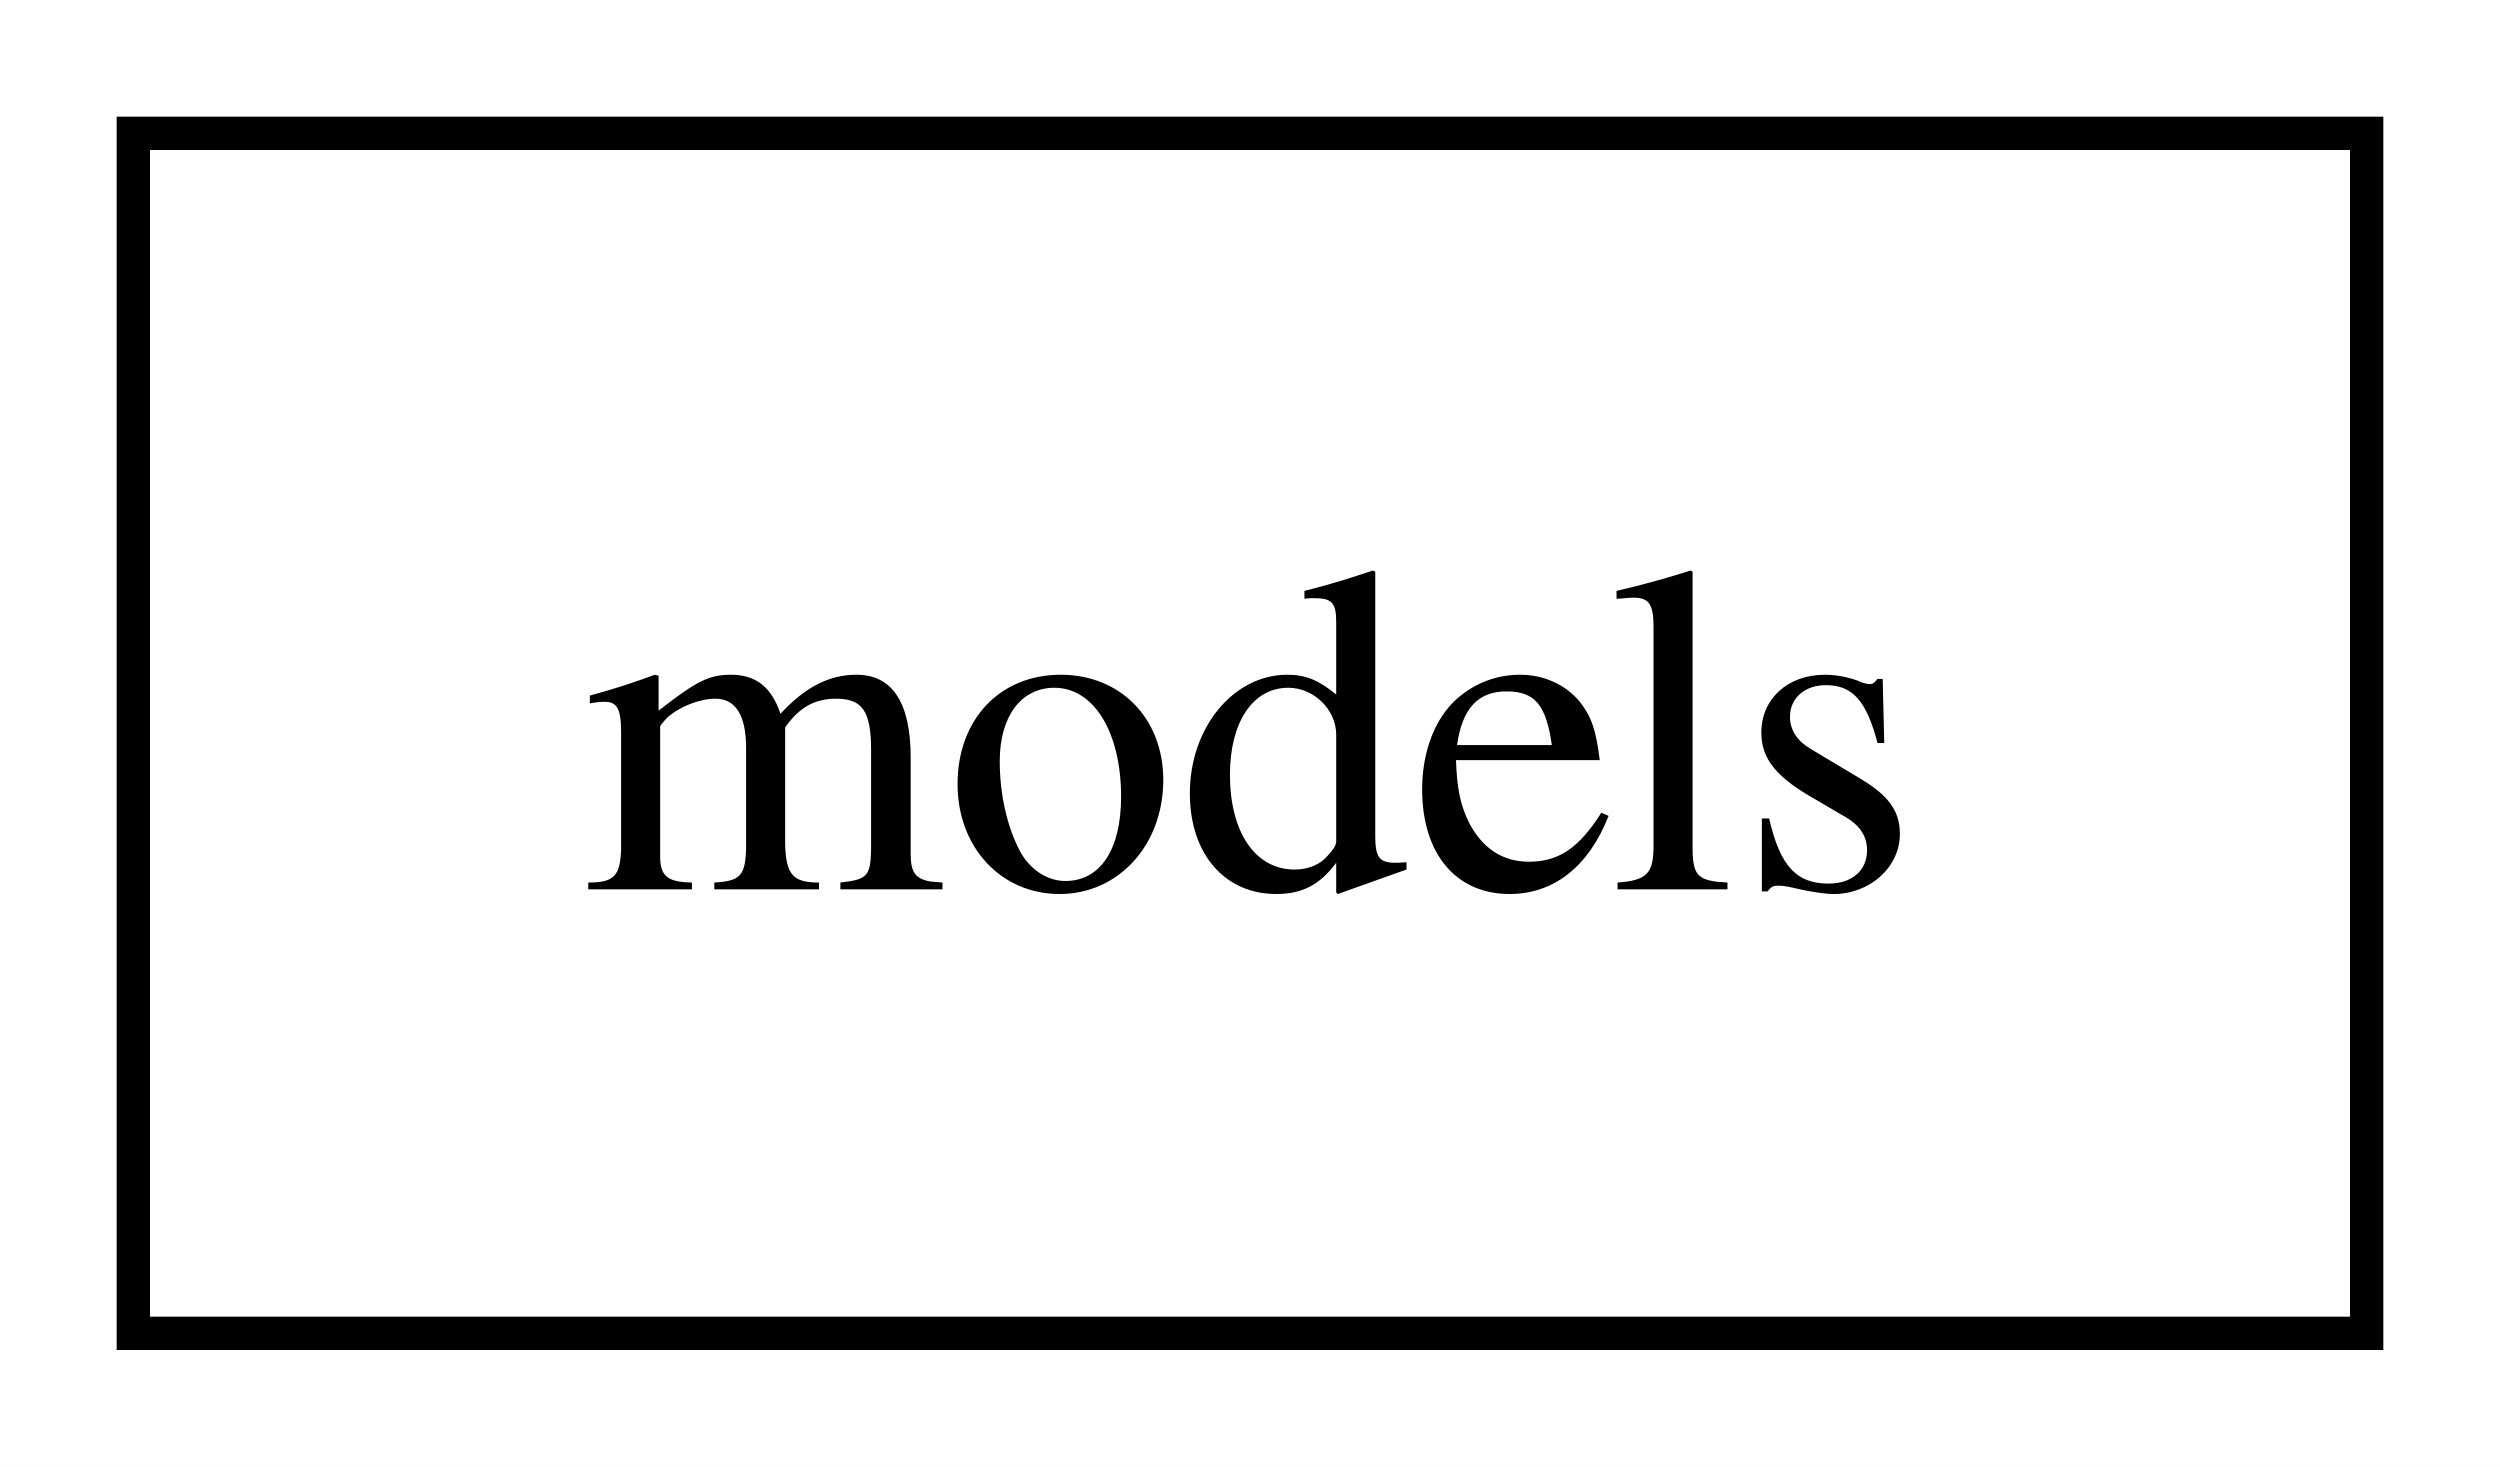
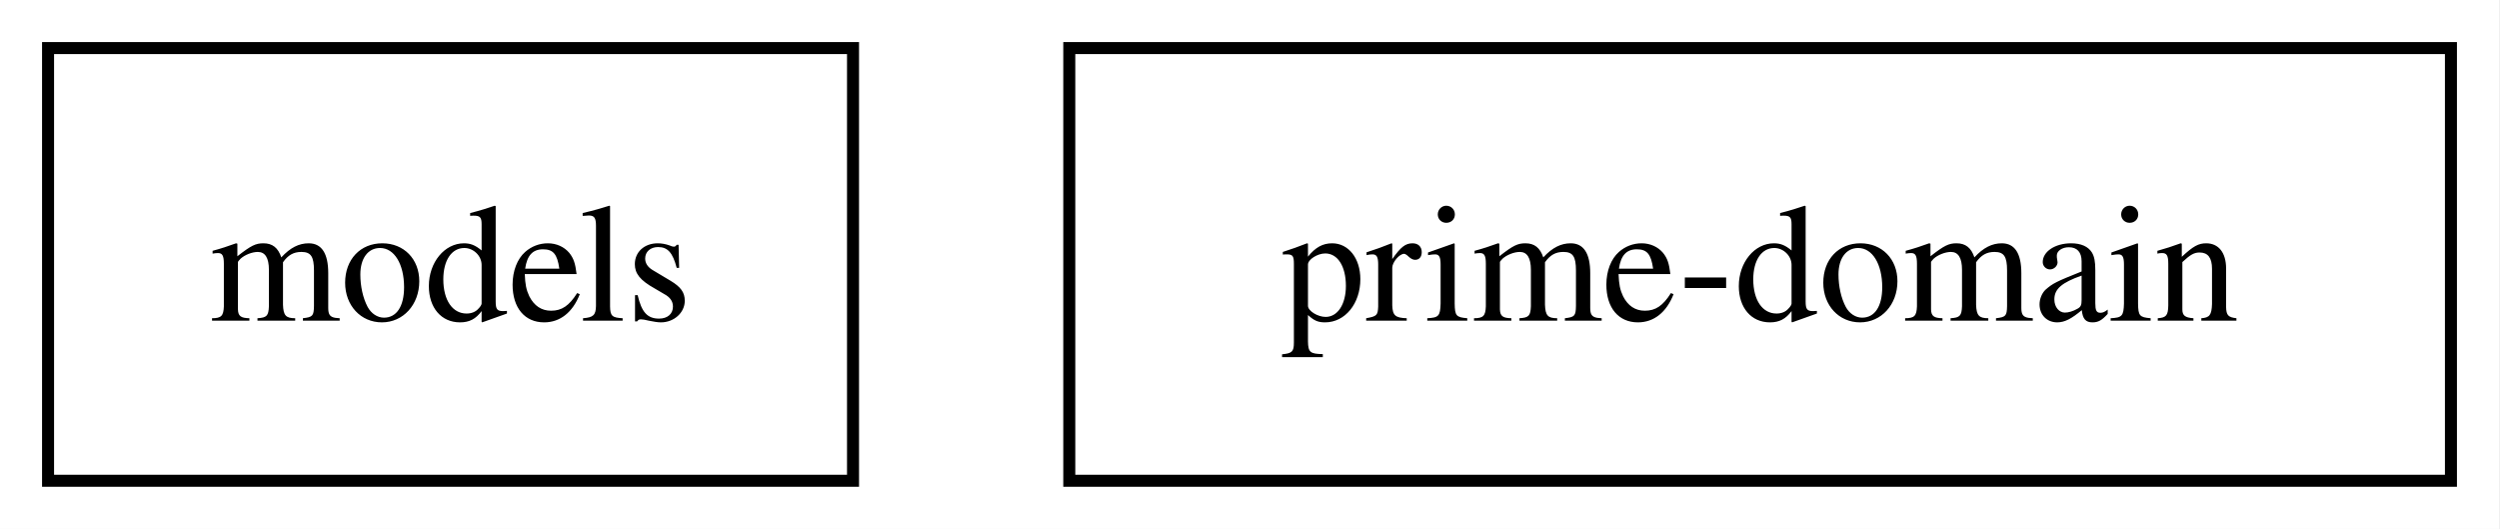
- <svg xmlns="http://www.w3.org/2000/svg" width="75pt" height="44pt" viewBox="0.00 0.00 75.00 44.00">
+ <svg xmlns="http://www.w3.org/2000/svg" width="208pt" height="44pt" viewBox="0.00 0.00 208.00 44.00">
  <g id="graph0" class="graph" transform="scale(1 1) rotate(0) translate(4 40)">
-     <polygon fill="white" stroke="none" points="-4,4 -4,-40 71,-40 71,4 -4,4" />
+     <polygon fill="white" stroke="none" points="-4,4 -4,-40 204,-40 204,4 -4,4" />
    <g id="node1" class="node">
      <polygon fill="none" stroke="black" points="67,-36 0,-36 0,0 67,0 67,-36" />
      <text text-anchor="middle" x="33.5" y="-13.32" font-family="Times,serif" font-size="14.00">models</text>
    </g>
+     <g id="node2" class="node">
+       <polygon fill="none" stroke="black" points="200,-36 85,-36 85,0 200,0 200,-36" />
+       <text text-anchor="middle" x="142.5" y="-13.32" font-family="Times,serif" font-size="14.00">prime-domain</text>
+     </g>
  </g>
</svg>
